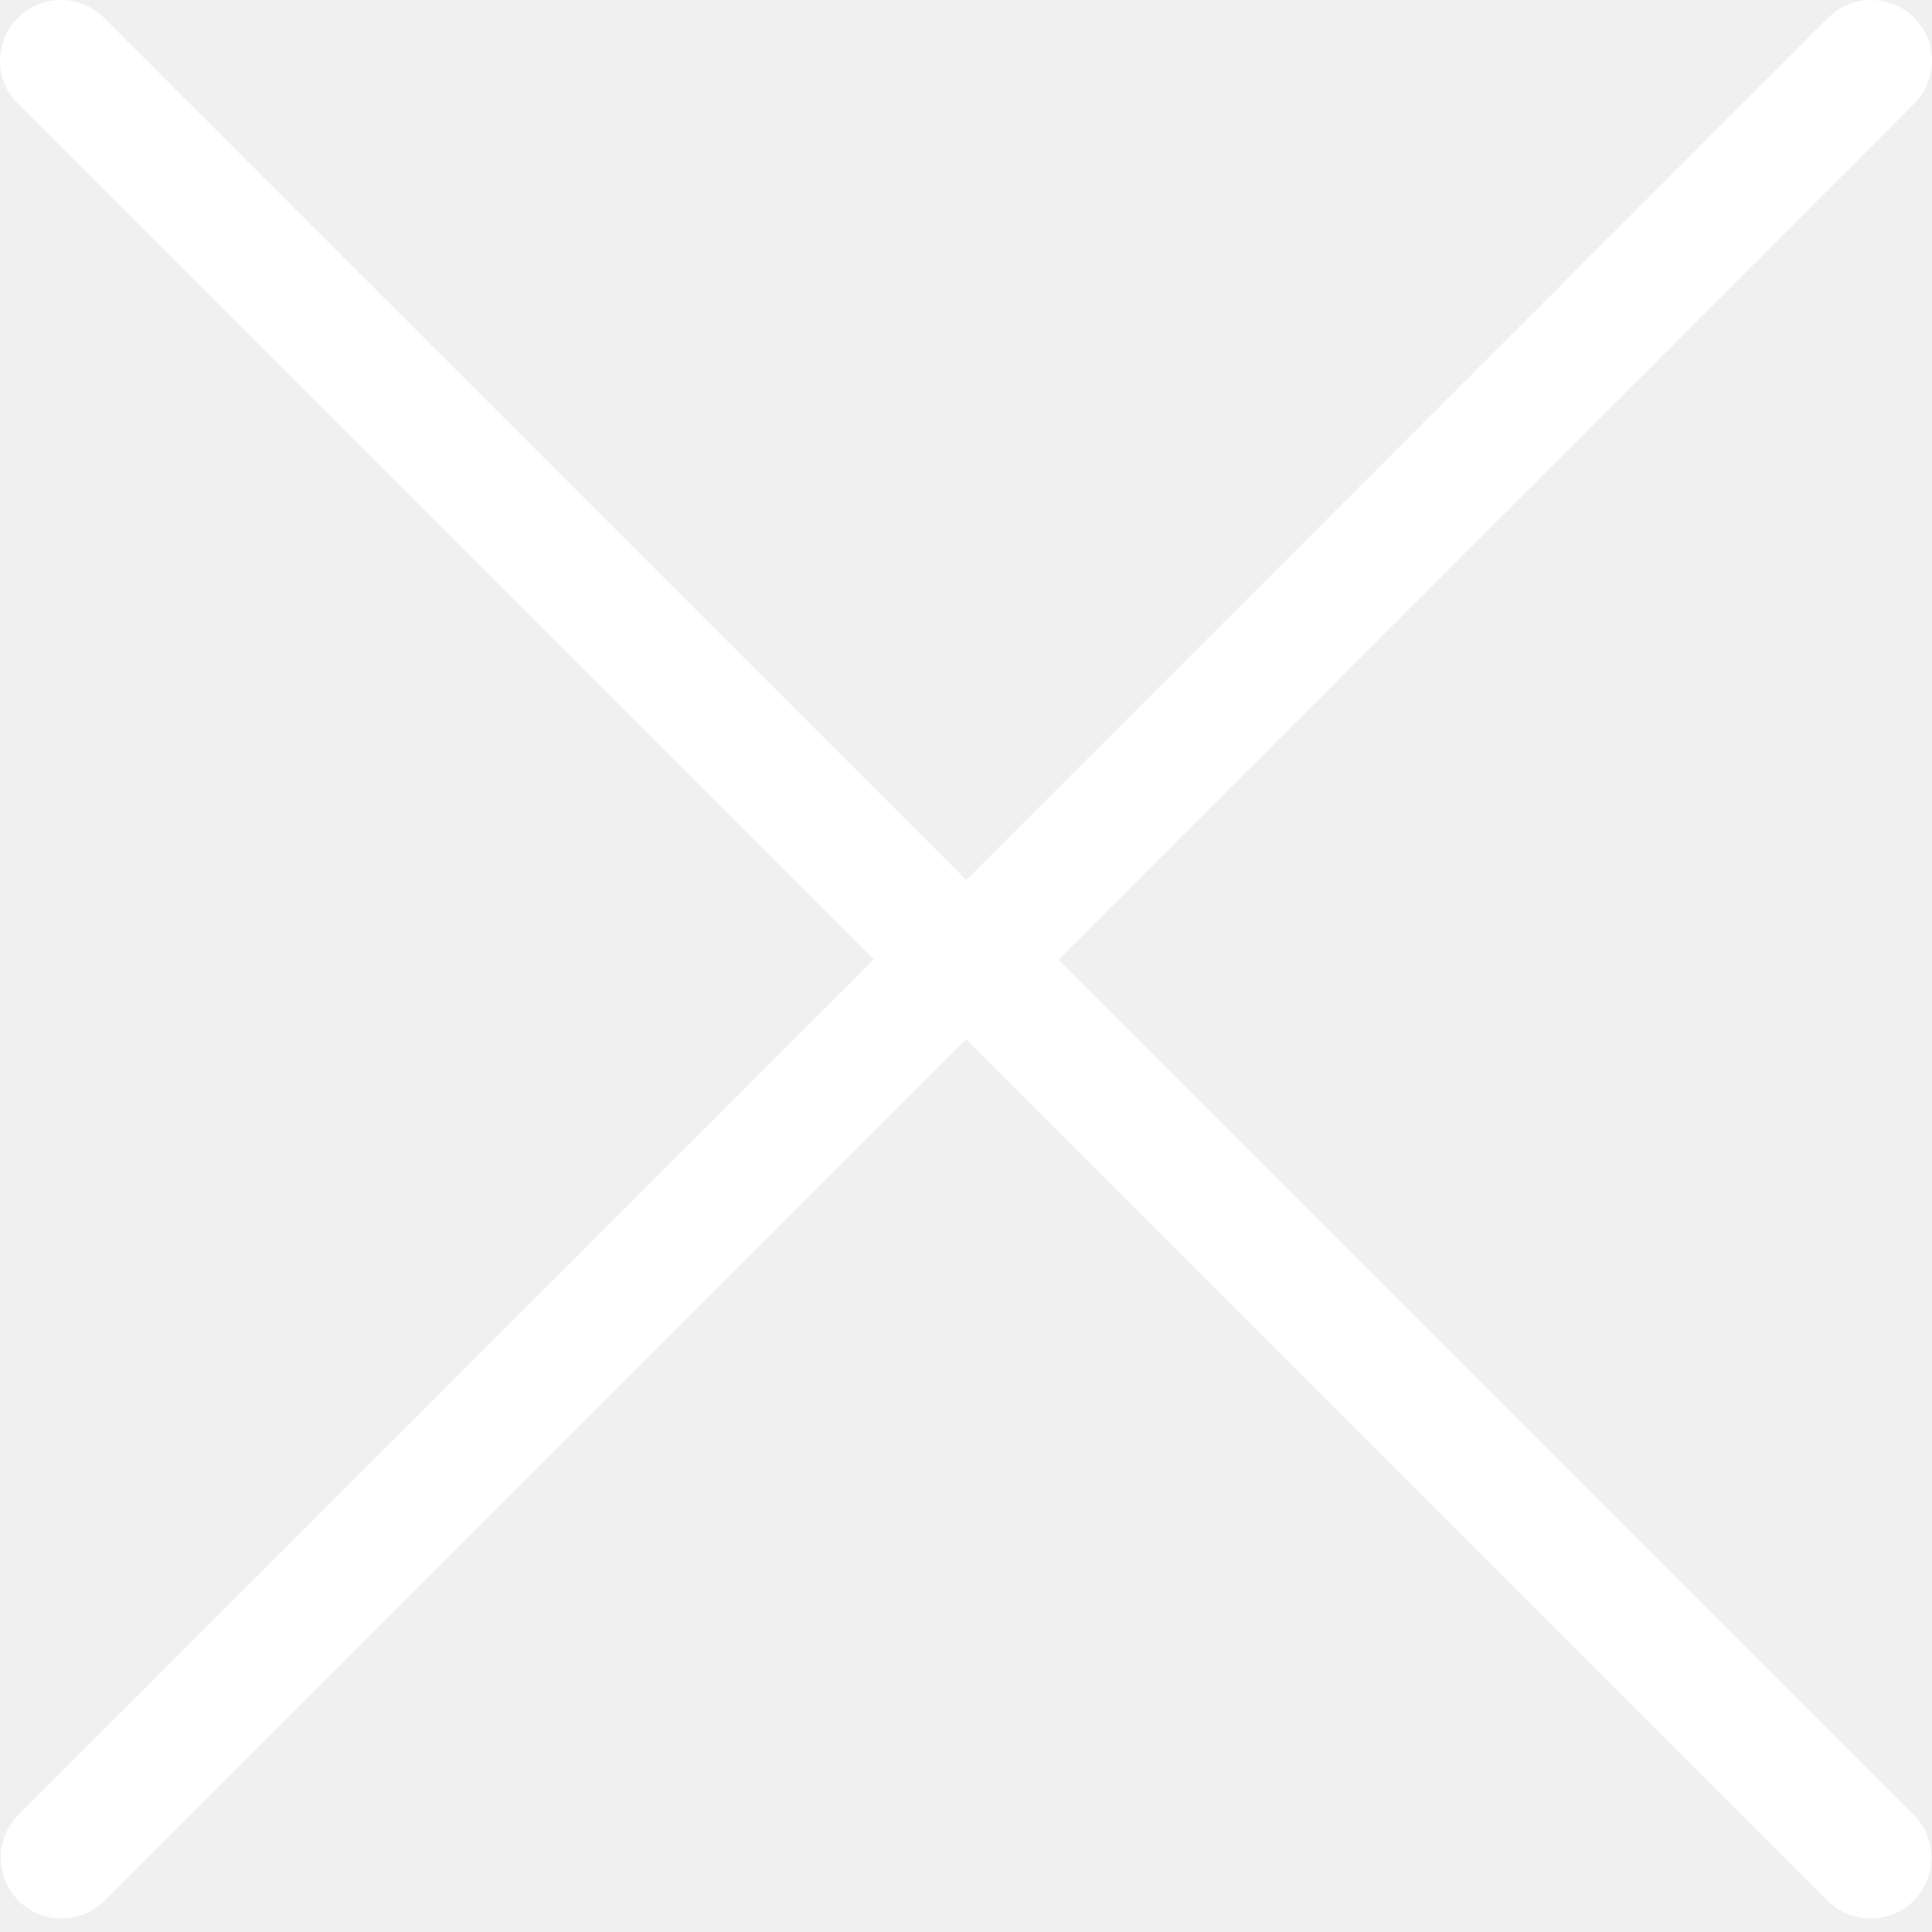
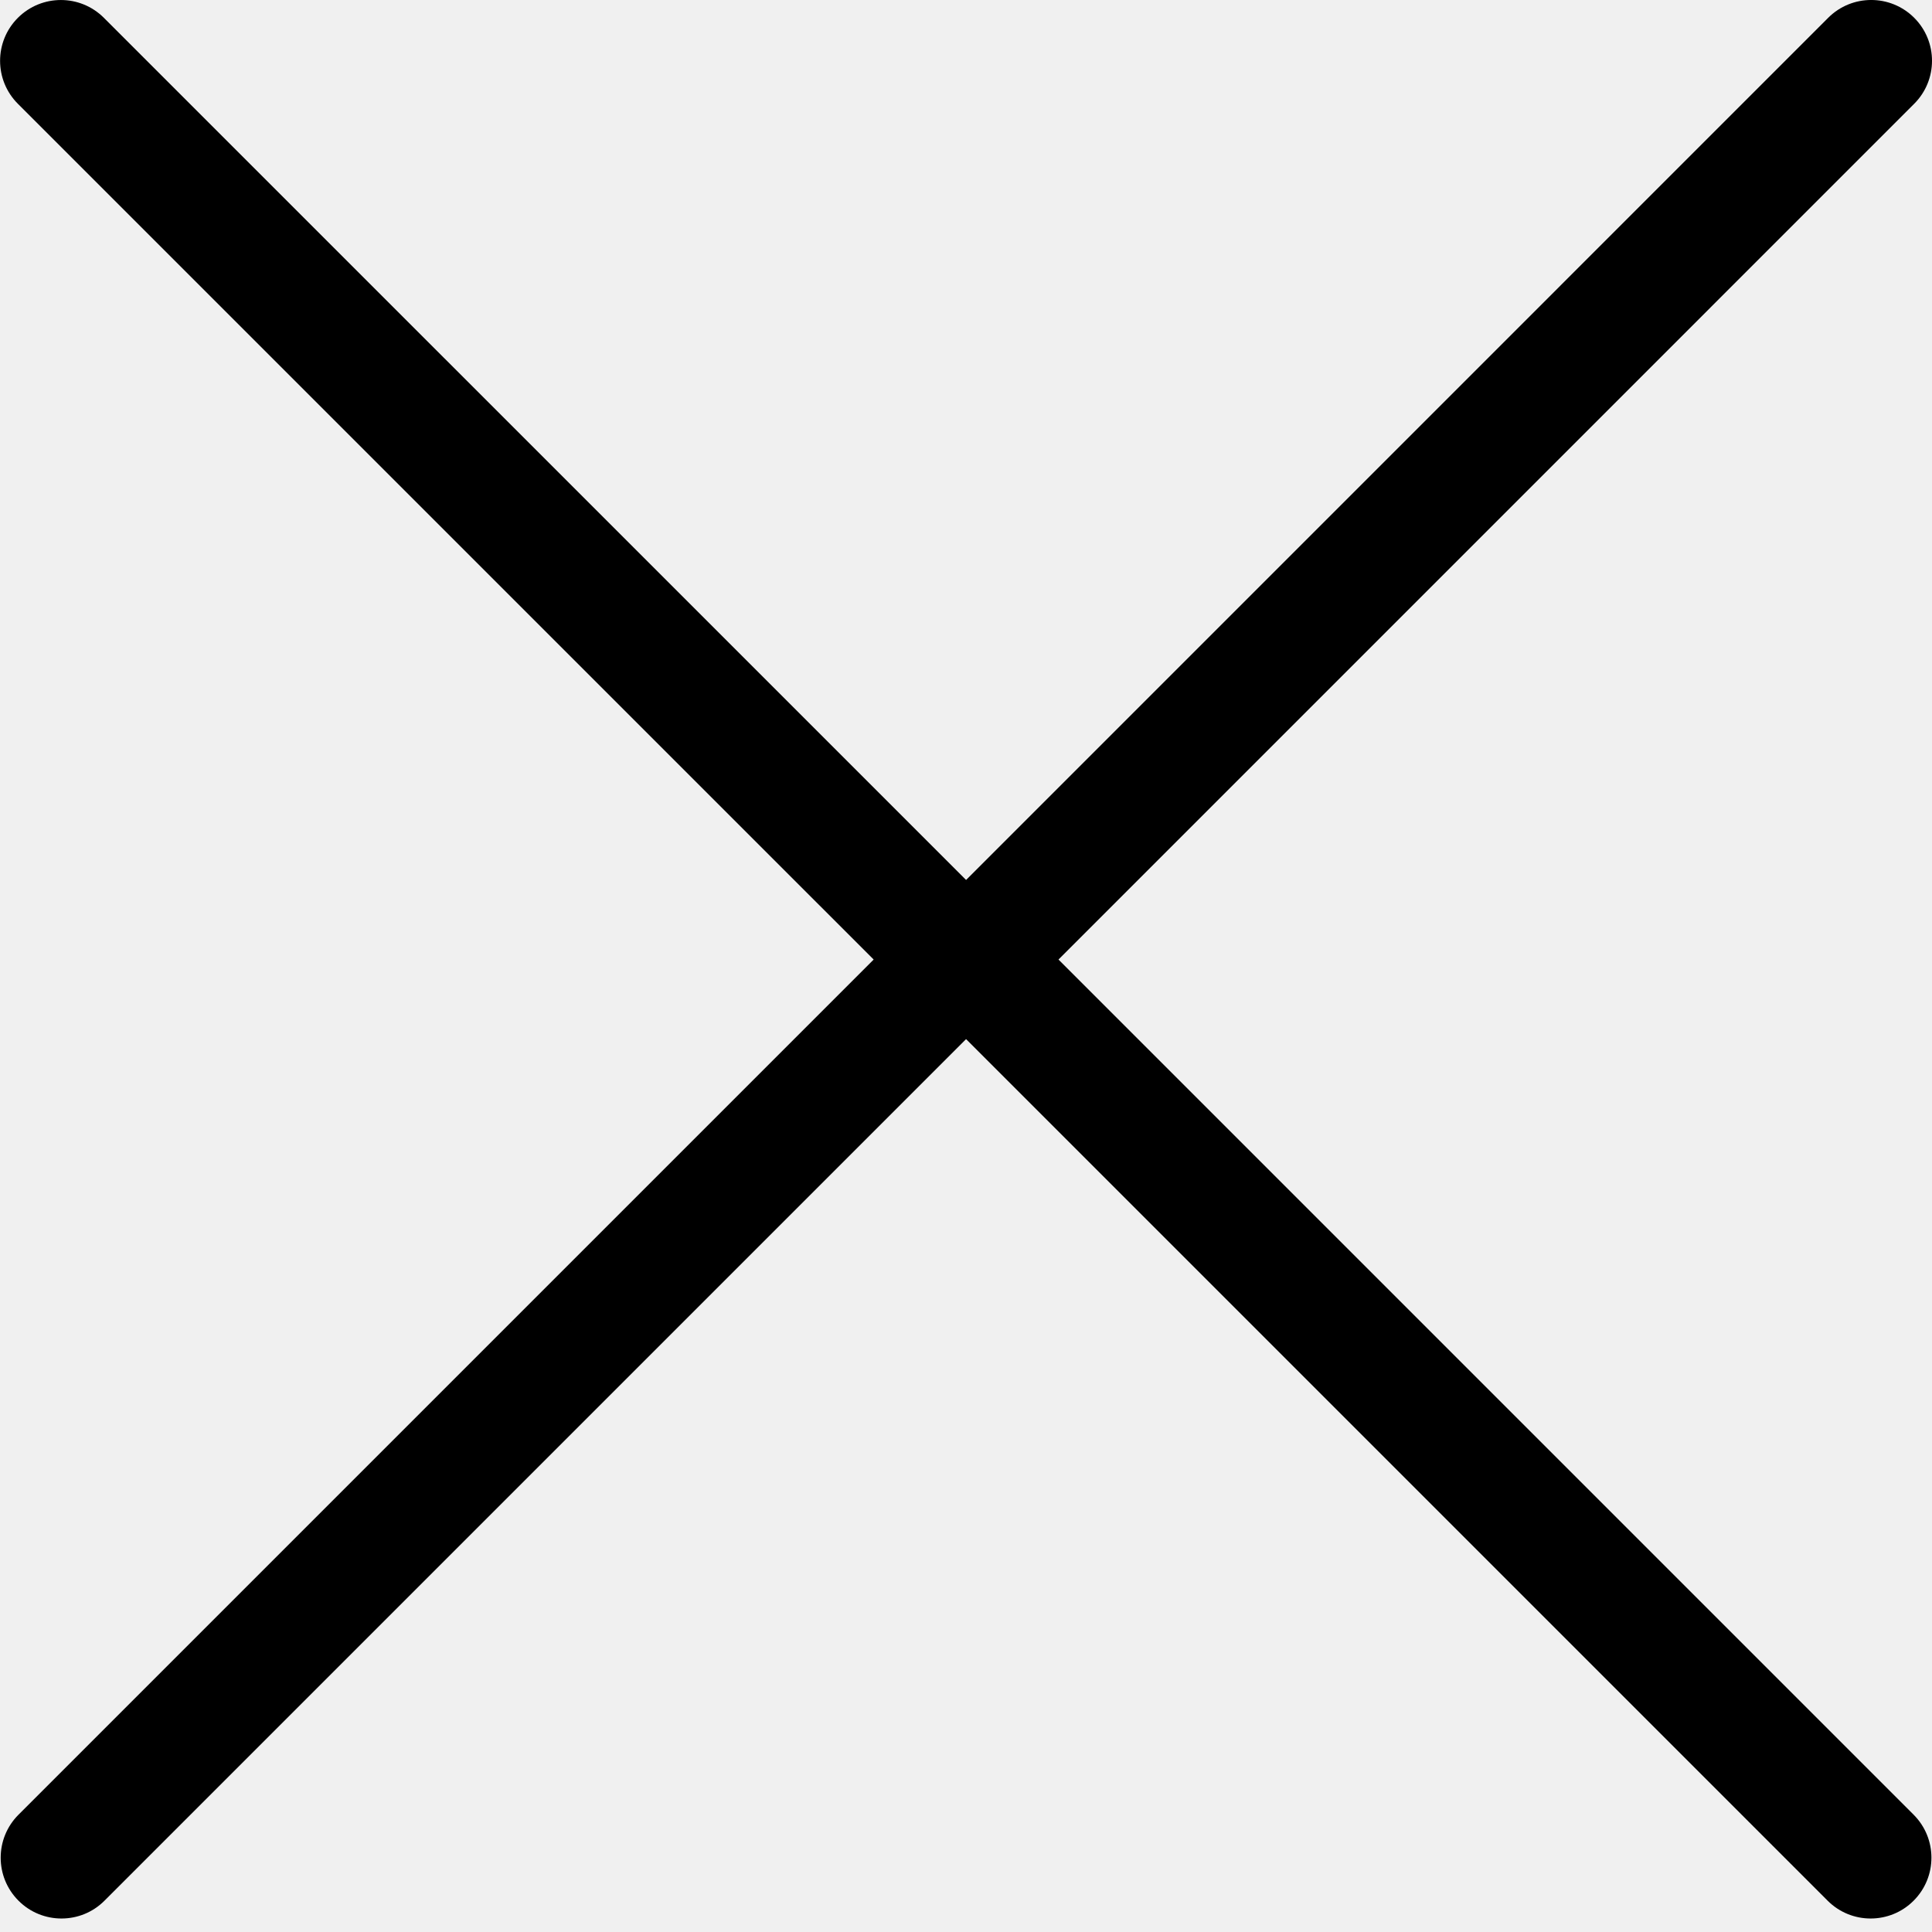
<svg xmlns="http://www.w3.org/2000/svg" version="1.1" viewBox="0 0 64 64" enable-background="new 0 0 64 64">
  <g>
-     <path fill="#fff" d="M28.941,31.786L0.613,60.114c-0.787,0.787-0.787,2.062,0,2.849c0.393,0.394,0.909,0.59,1.424,0.59   c0.516,0,1.031-0.196,1.424-0.59l28.541-28.541l28.541,28.541c0.394,0.394,0.909,0.59,1.424,0.59c0.515,0,1.031-0.196,1.424-0.59   c0.787-0.787,0.787-2.062,0-2.849L35.064,31.786L63.41,3.438c0.787-0.787,0.787-2.062,0-2.849c-0.787-0.786-2.062-0.786-2.848,0   L32.003,29.15L3.441,0.59c-0.787-0.786-2.061-0.786-2.848,0c-0.787,0.787-0.787,2.062,0,2.849L28.941,31.786z" />
+     <path d="M28.941,31.786L0.613,60.114c-0.787,0.787-0.787,2.062,0,2.849c0.393,0.394,0.909,0.59,1.424,0.59   c0.516,0,1.031-0.196,1.424-0.59l28.541-28.541l28.541,28.541c0.394,0.394,0.909,0.59,1.424,0.59c0.515,0,1.031-0.196,1.424-0.59   c0.787-0.787,0.787-2.062,0-2.849L35.064,31.786L63.41,3.438c0.787-0.787,0.787-2.062,0-2.849c-0.787-0.786-2.062-0.786-2.848,0   L32.003,29.15L3.441,0.59c-0.787-0.786-2.061-0.786-2.848,0c-0.787,0.787-0.787,2.062,0,2.849L28.941,31.786z" />
  </g>
</svg>
